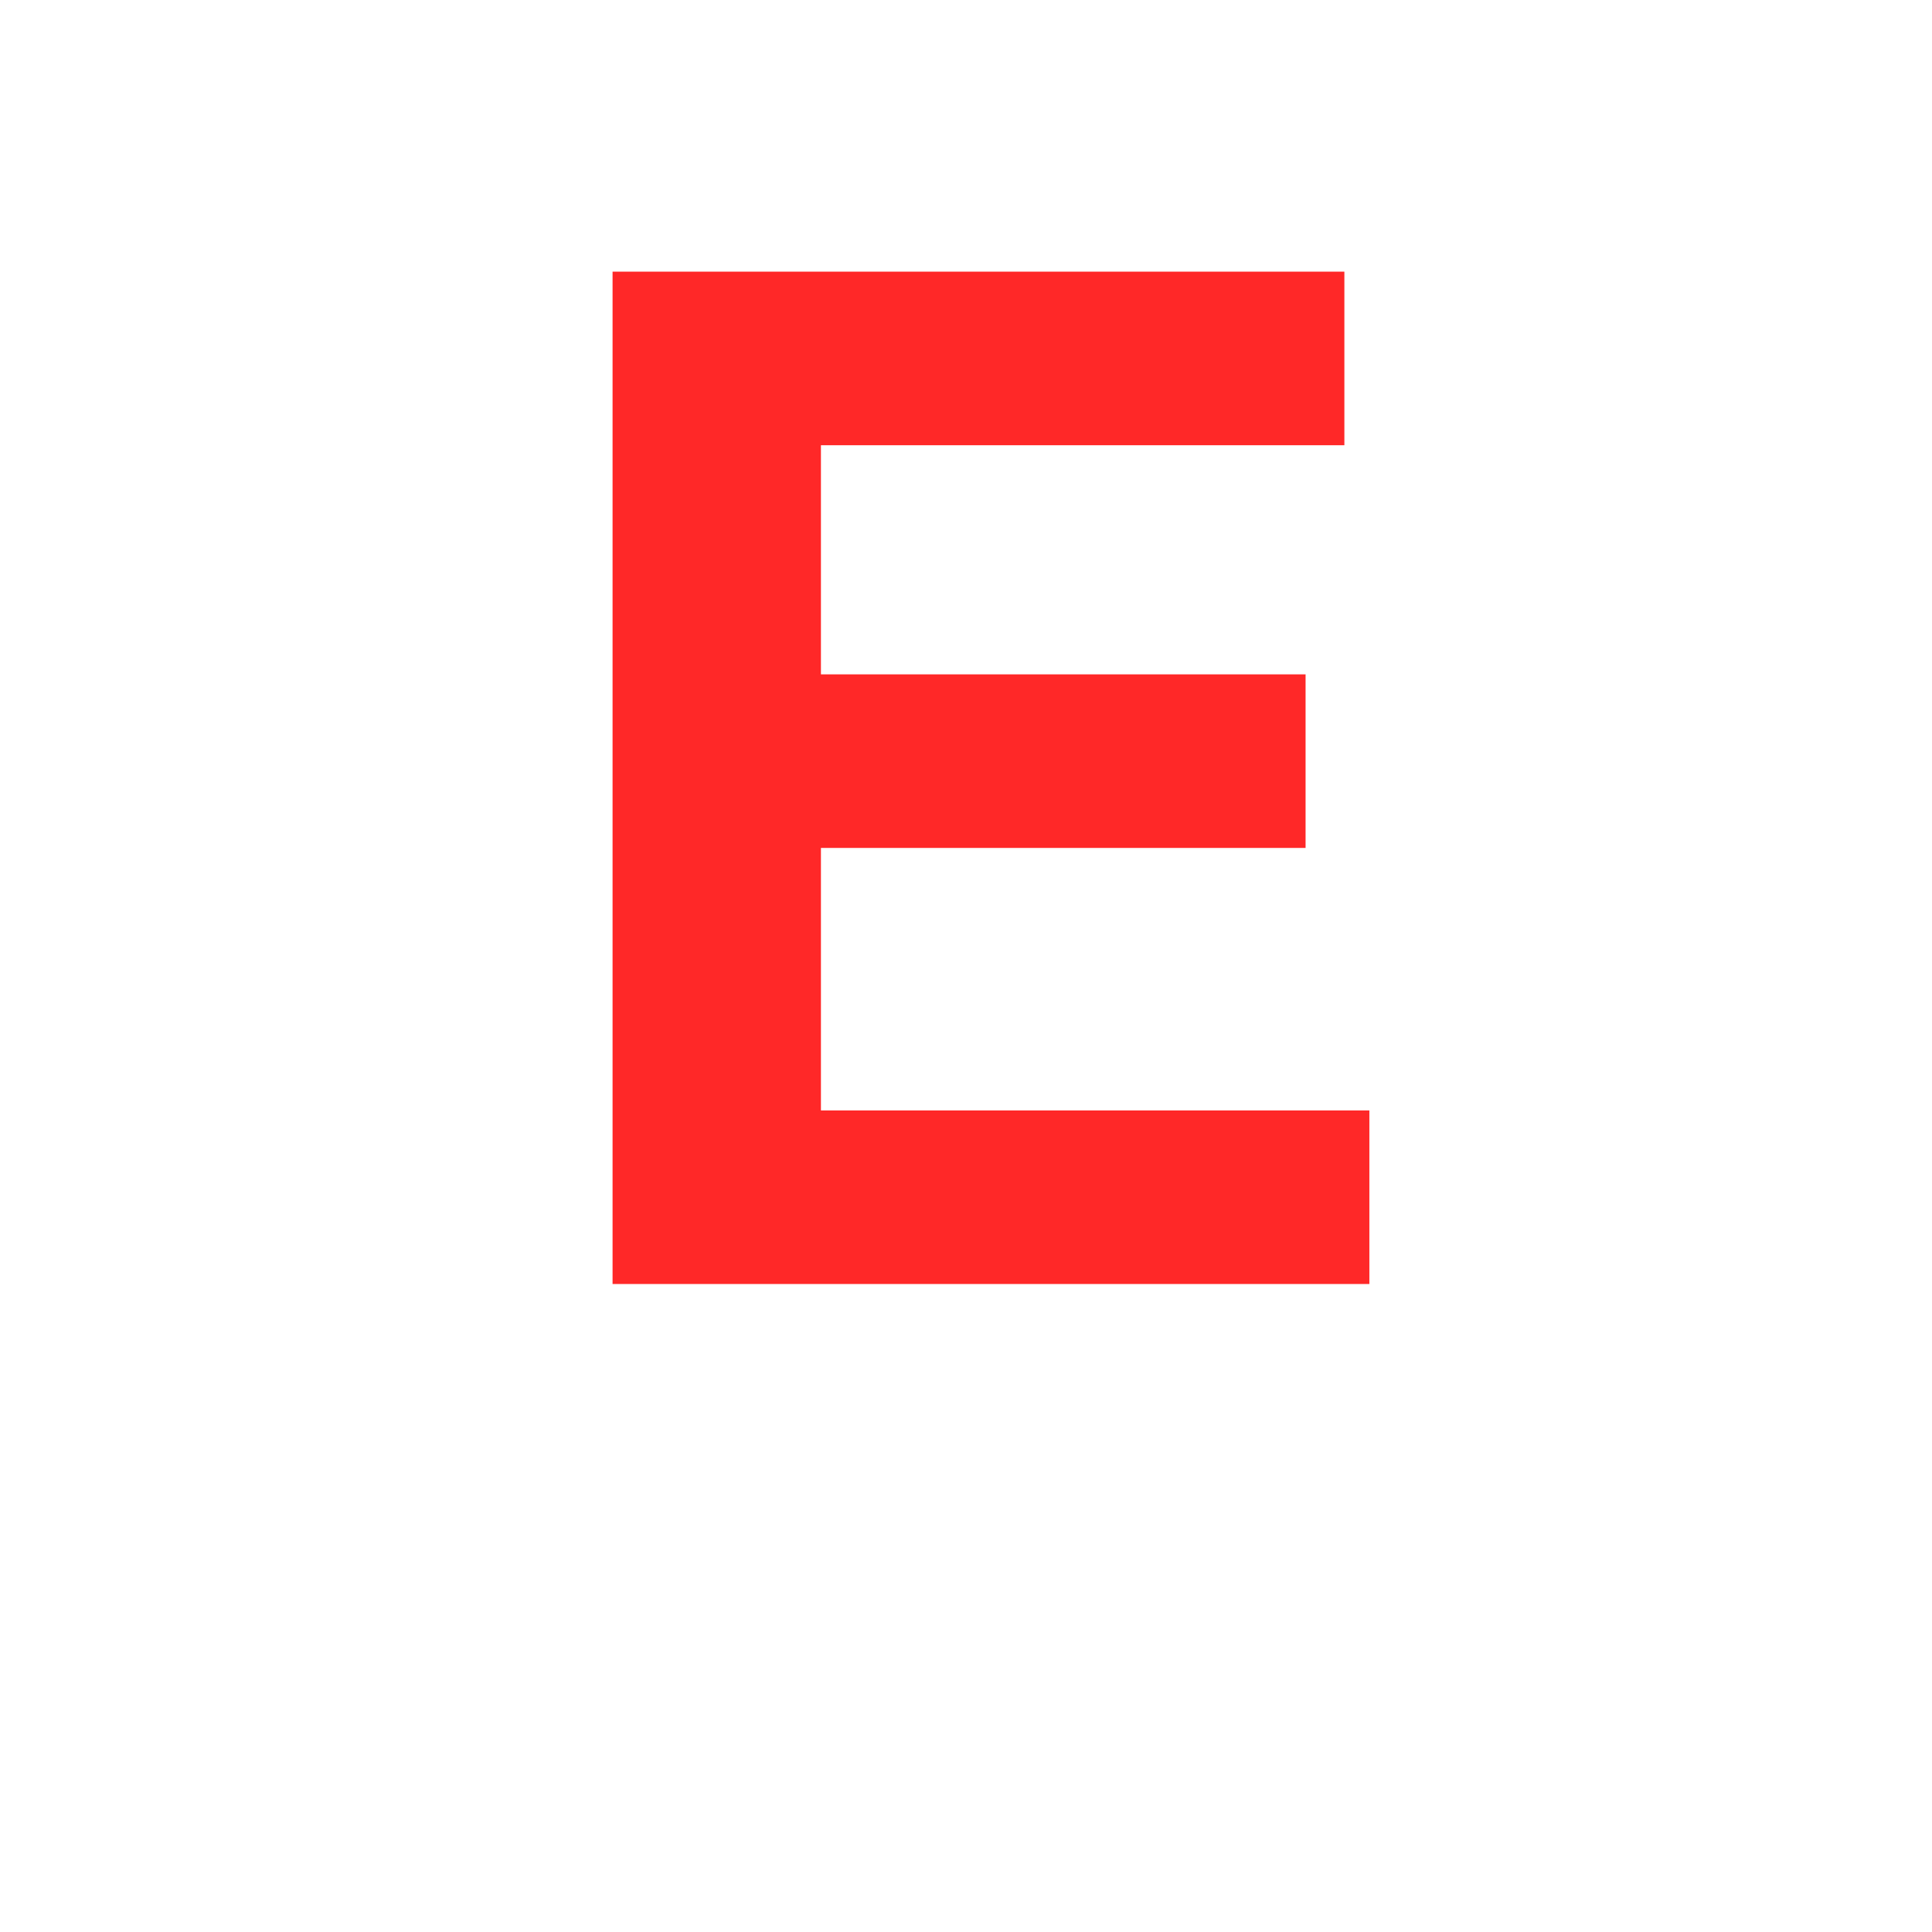
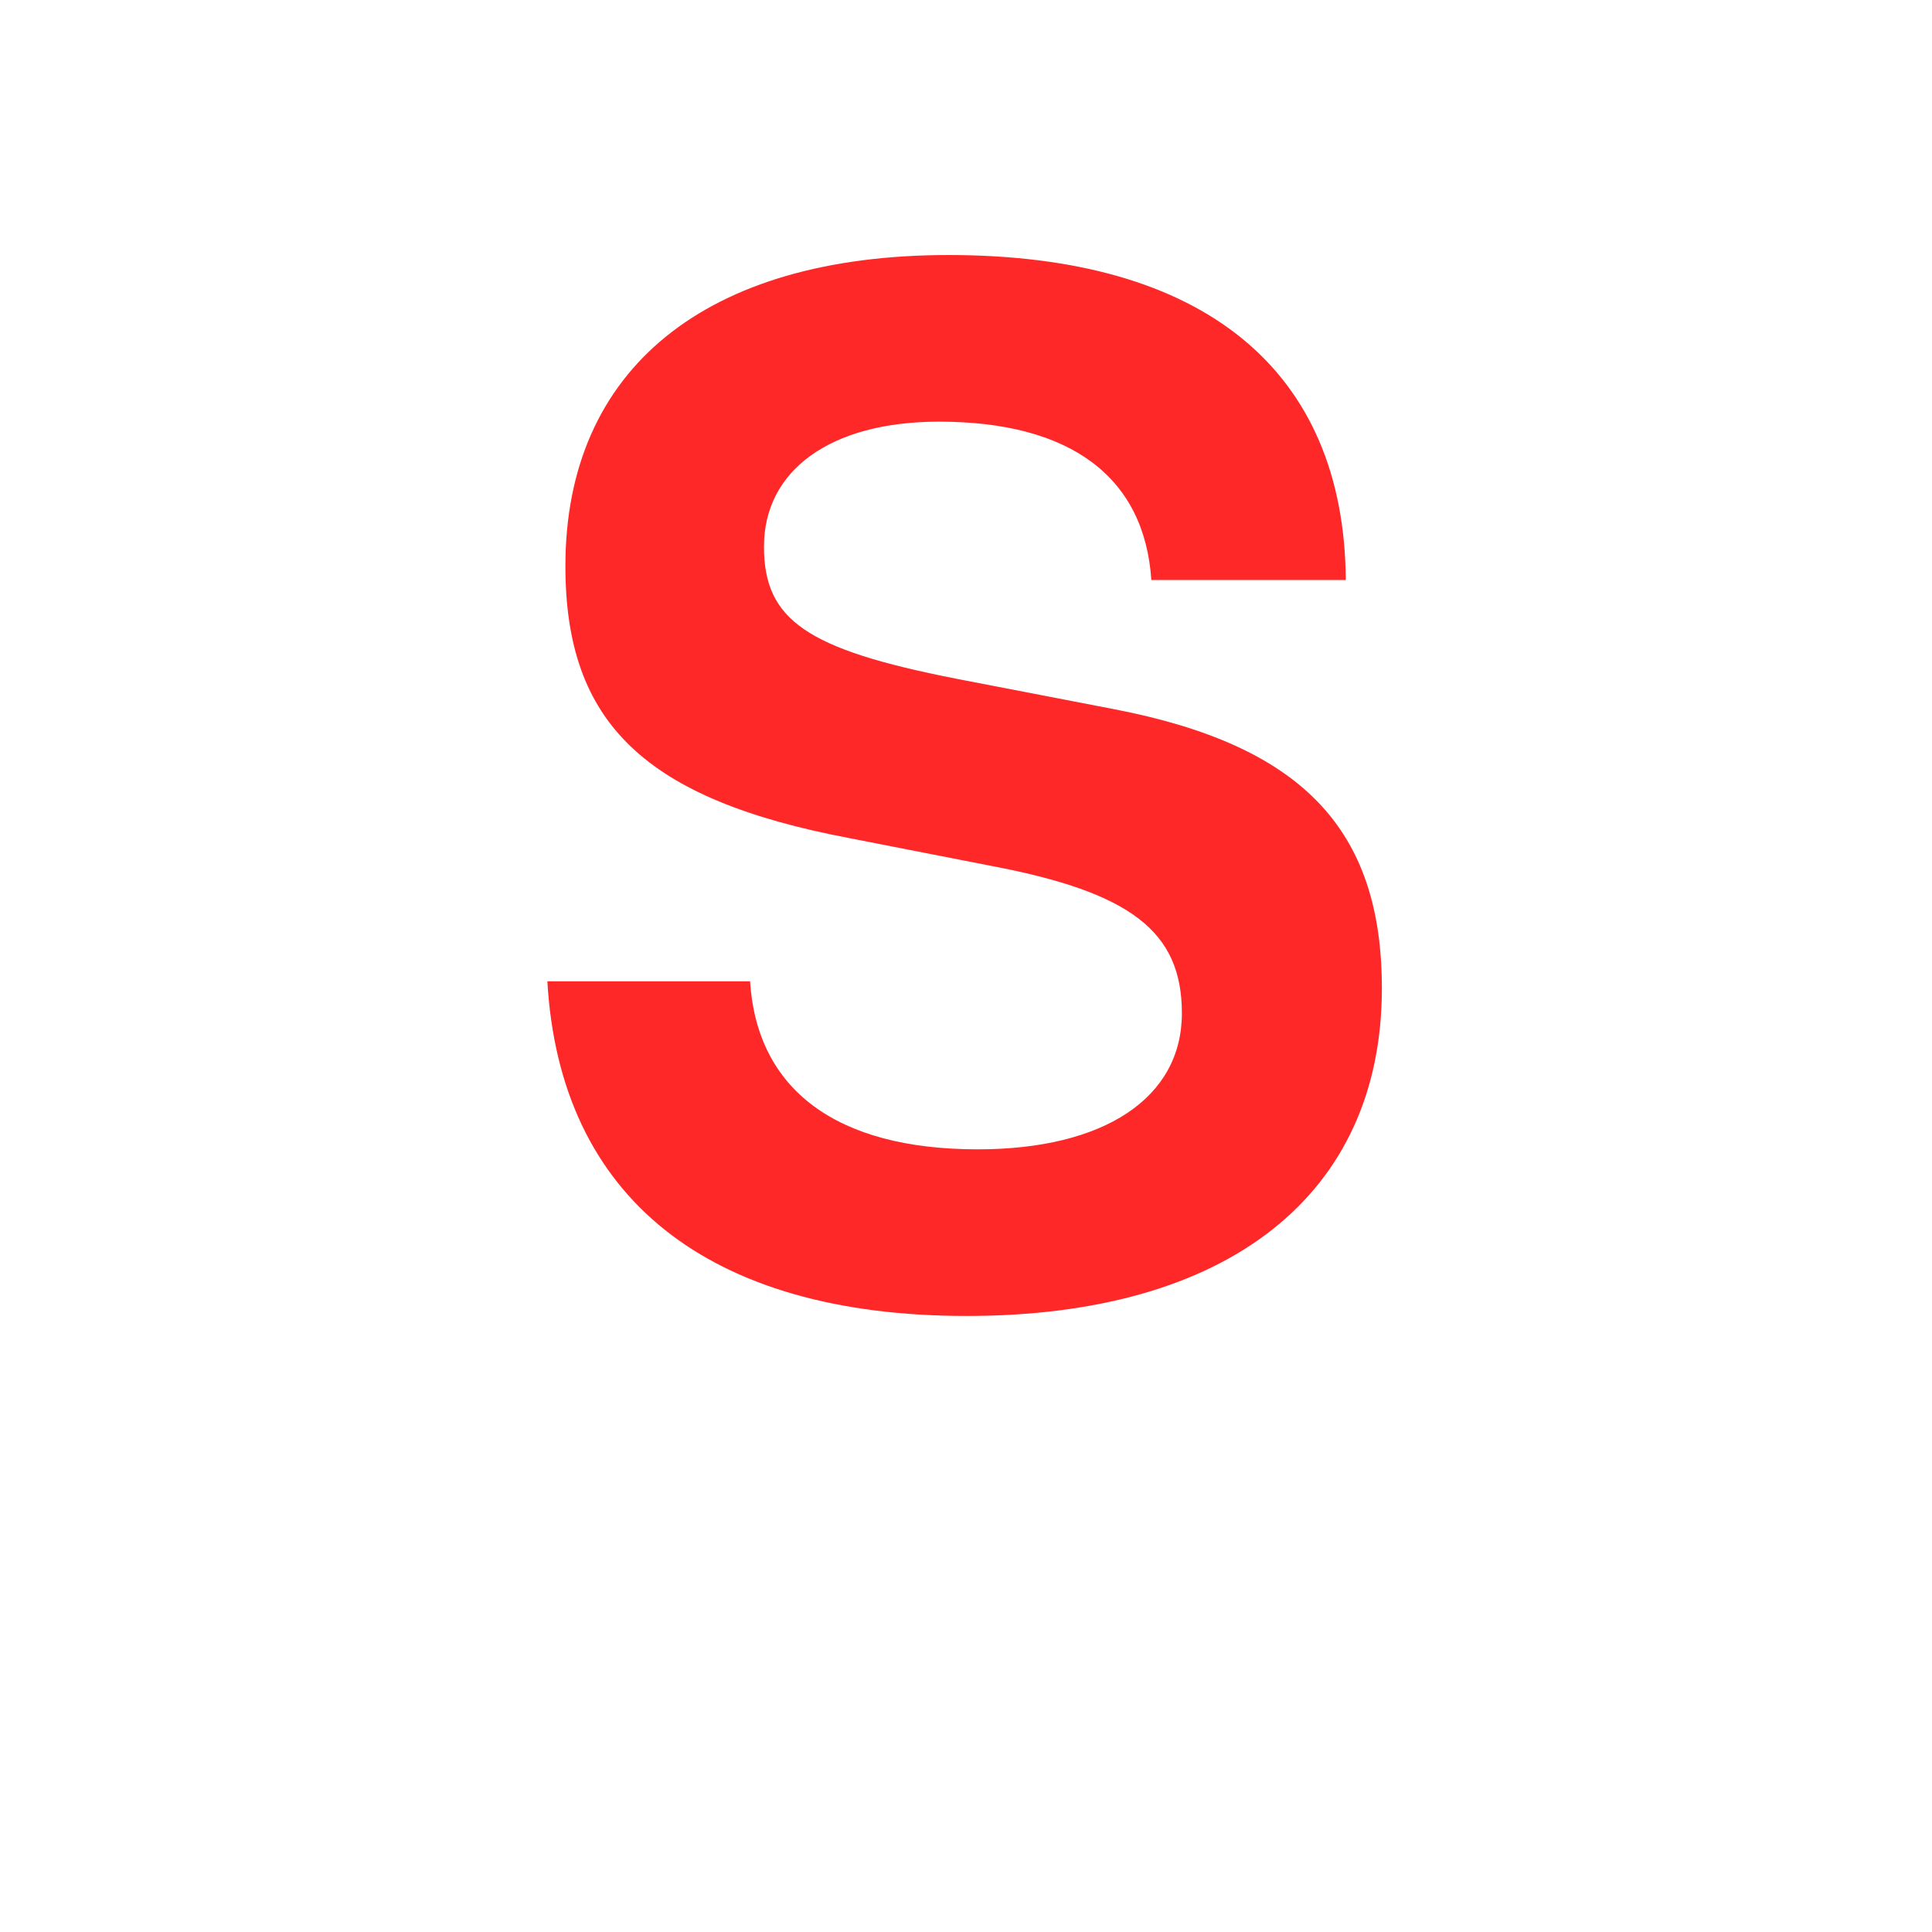
<svg xmlns="http://www.w3.org/2000/svg" viewBox="0 0 256 256">
-   <text x="128" y="128" text-anchor="middle" dominant-baseline="central" font-family="-apple-system, BlinkMacSystemFont, 'Segoe UI', Helvetica, Arial, sans-serif" font-weight="800" font-size="184" fill="#ff2828">E</text>
+   <text x="128" y="128" text-anchor="middle" dominant-baseline="central" font-family="-apple-system, BlinkMacSystemFont, 'Segoe UI', Helvetica, Arial, sans-serif" font-weight="800" font-size="184" fill="#ff2828">S</text>
</svg>
